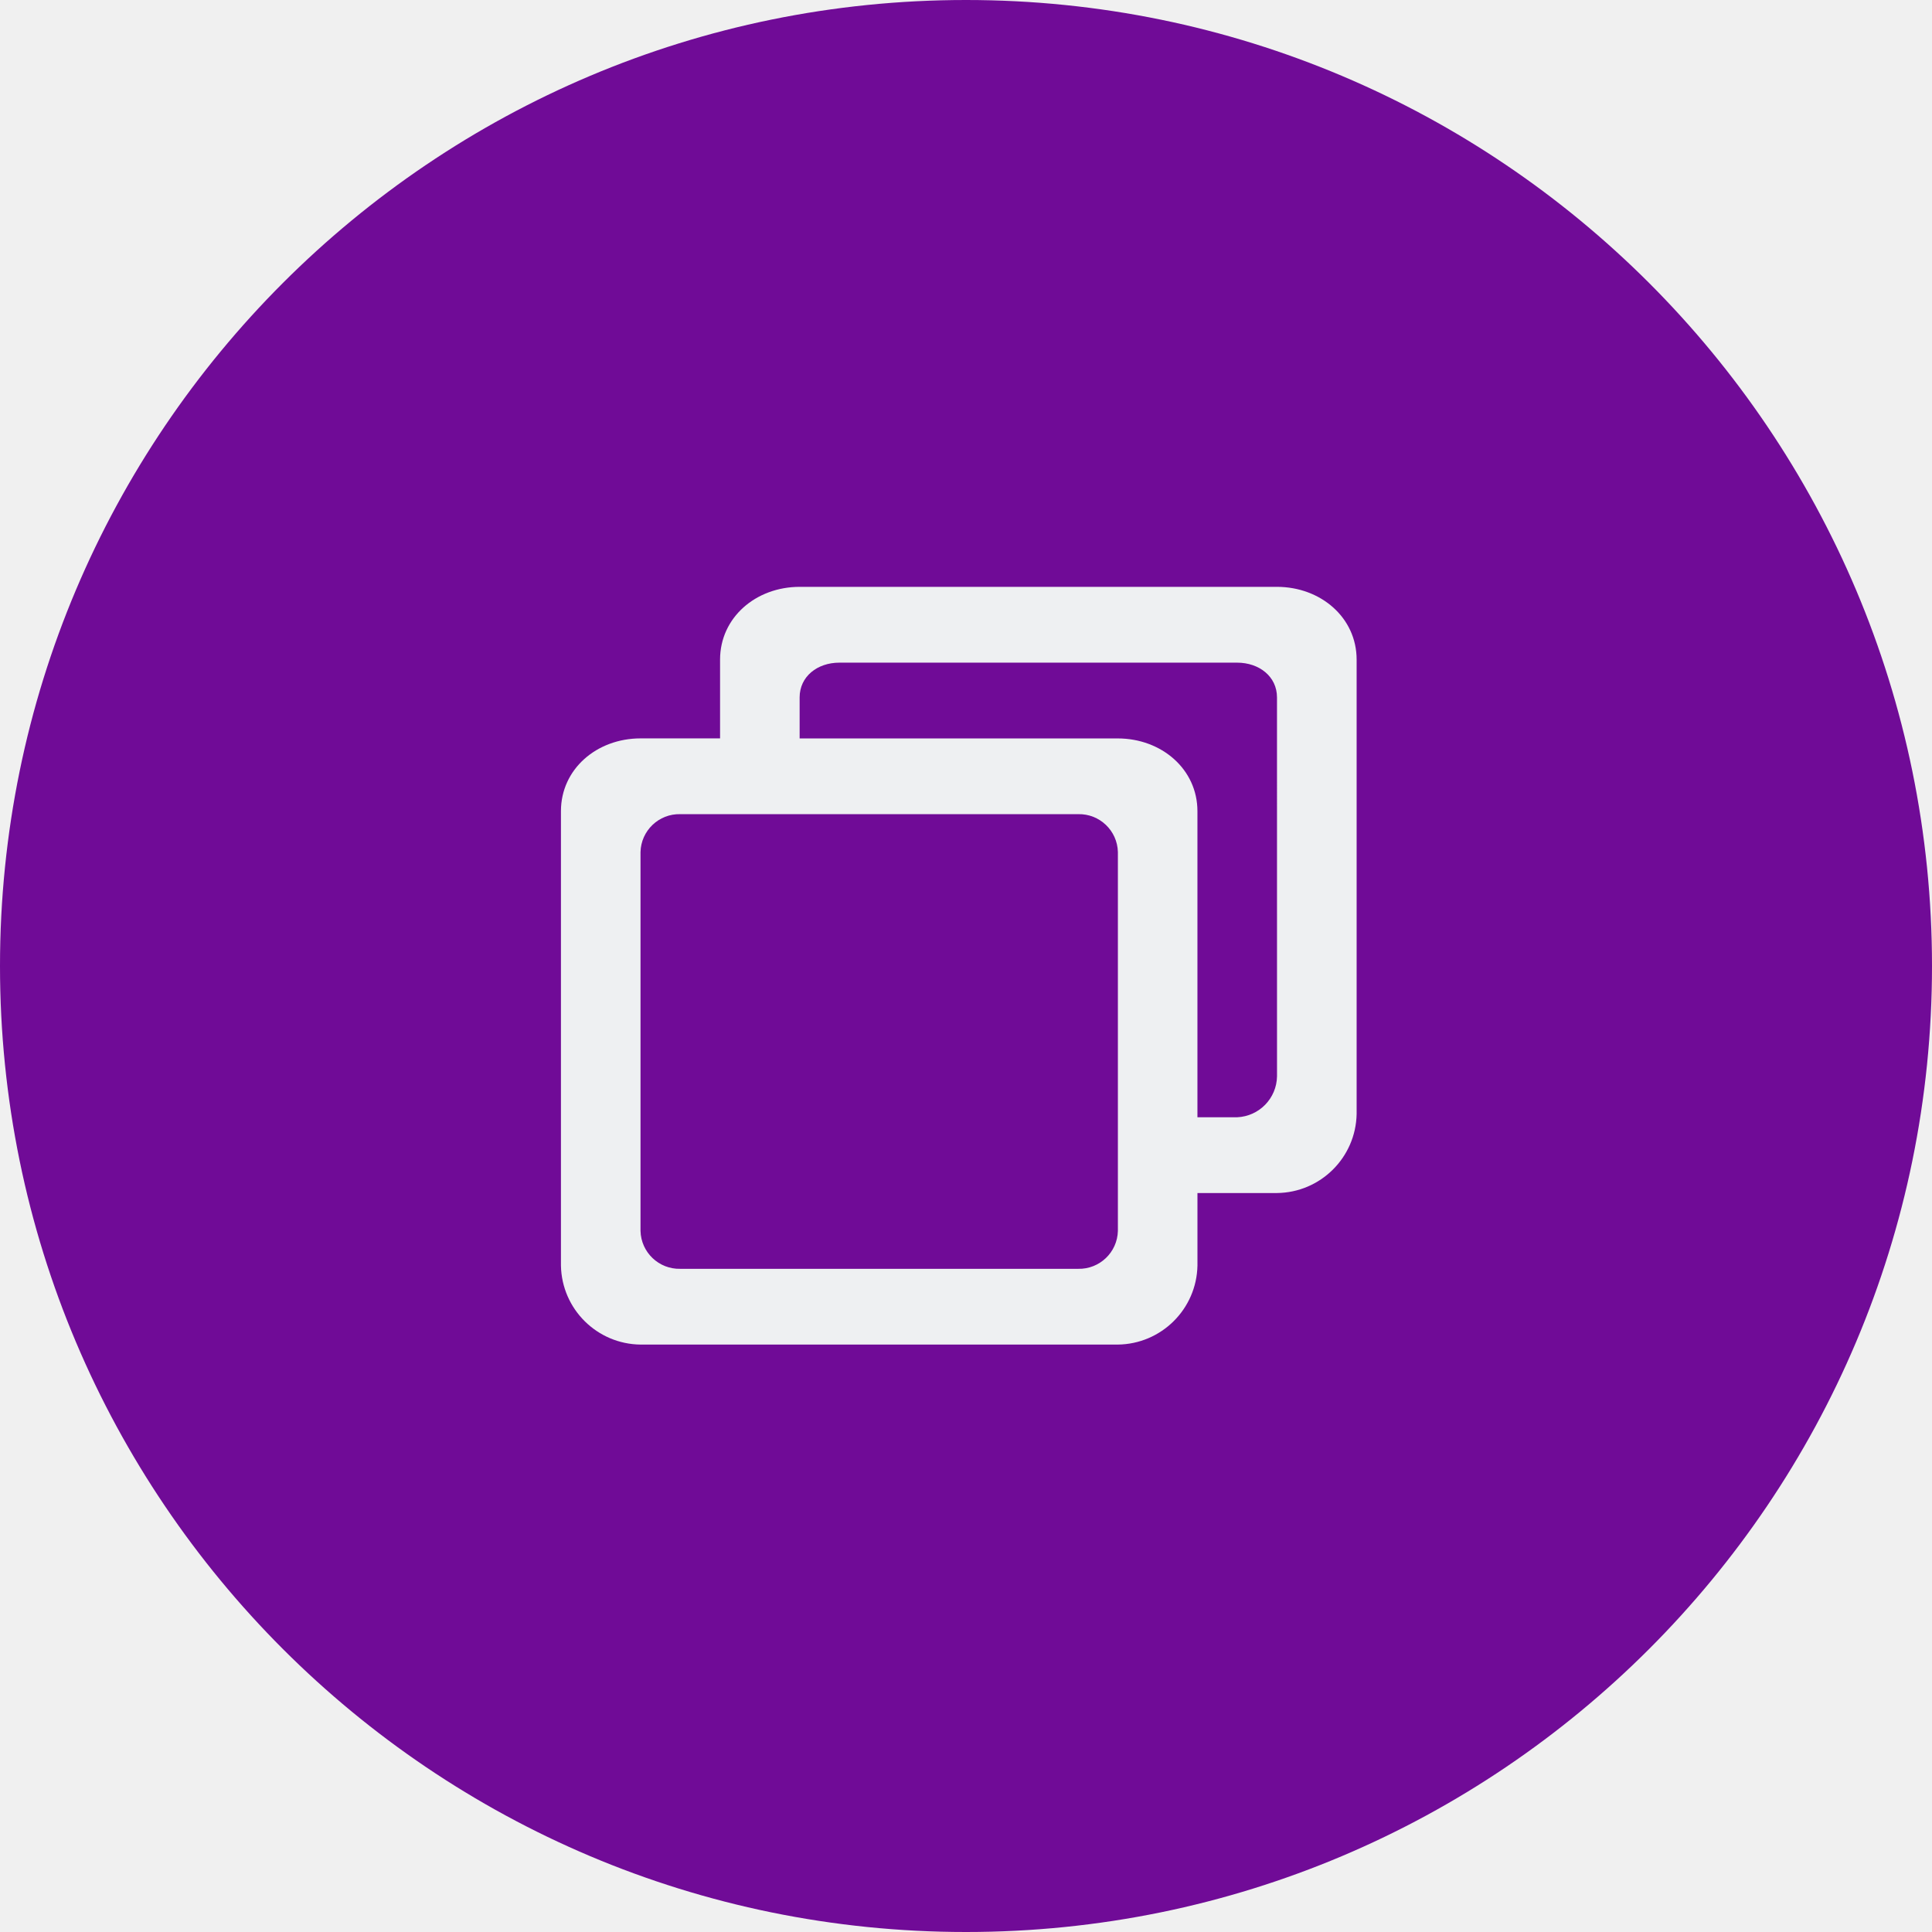
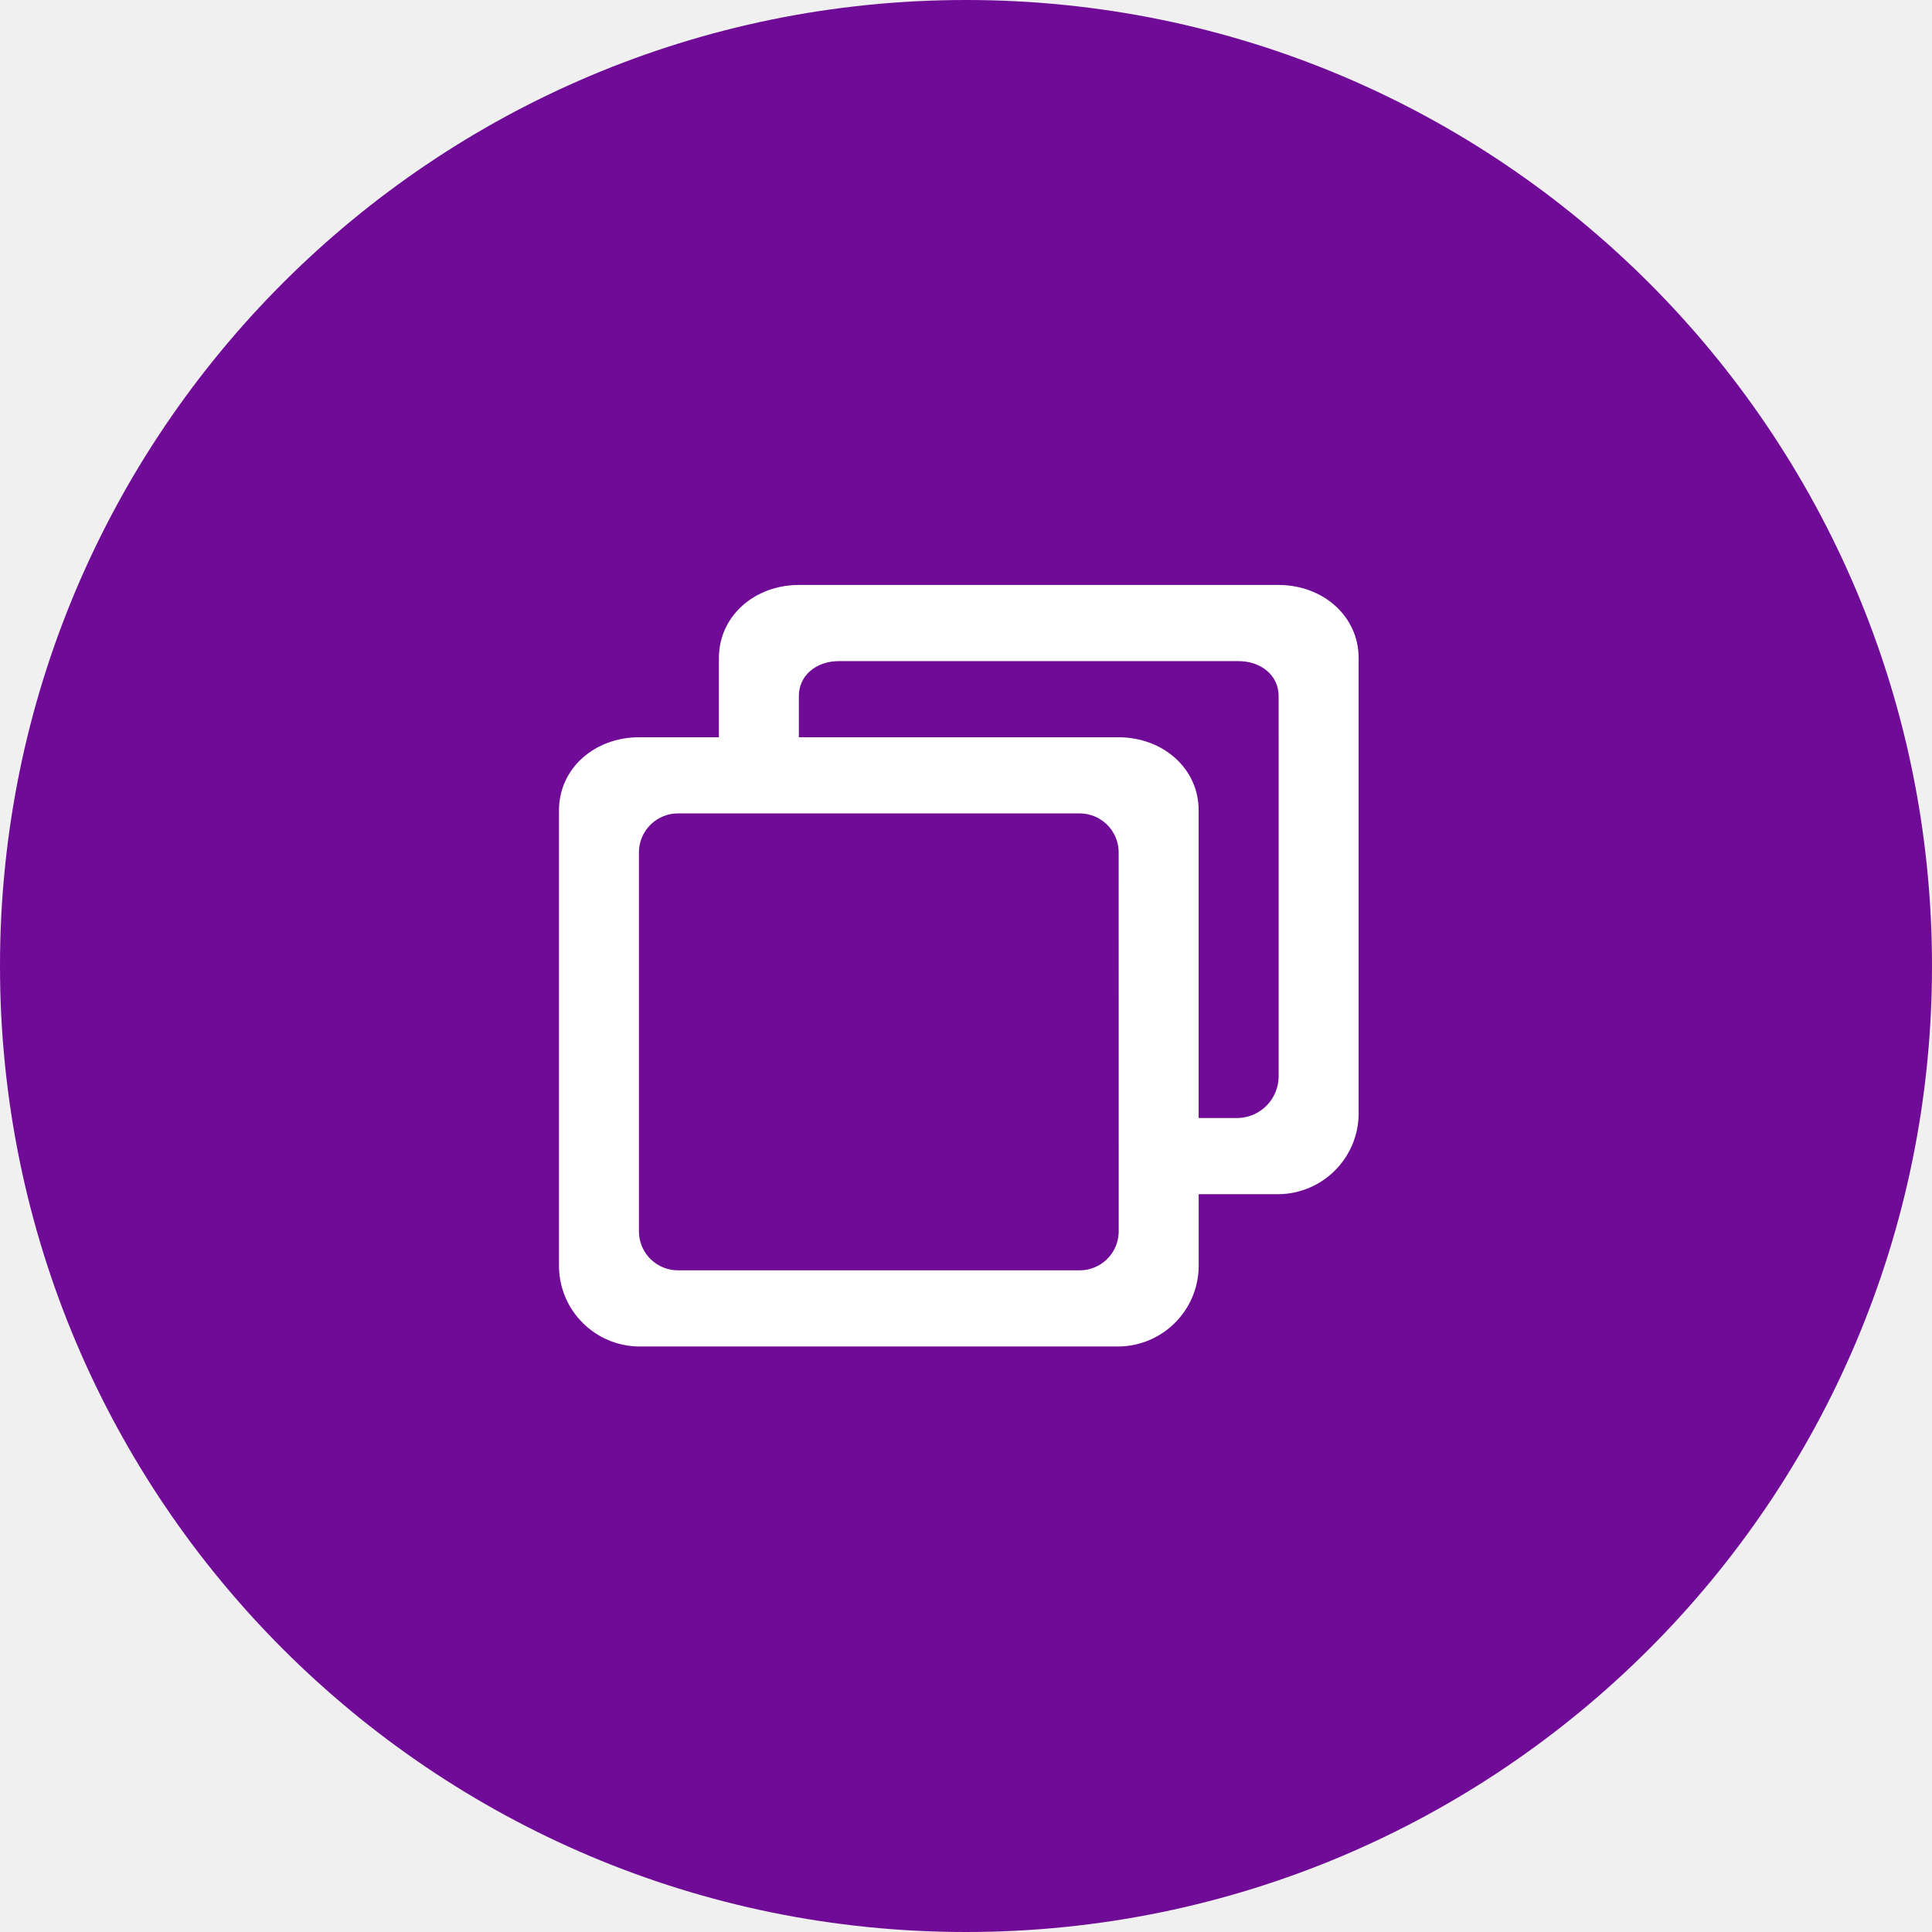
- <svg xmlns="http://www.w3.org/2000/svg" width="180" height="180" viewBox="0 0 180 180">
+ <svg xmlns="http://www.w3.org/2000/svg" width="200" height="200" viewBox="0 0 200 200">
  <g id="registration" transform="translate(-0.478 -0.478)">
-     <circle id="Ellipse_21" data-name="Ellipse 21" cx="90" cy="90" r="90" transform="translate(0.478 0.478)" fill="#700b97" />
-     <path id="multitasking" d="M69.715,445.6A3.883,3.883,0,0,1,66,449.418H62.3V420.9c0-3.9-3.332-6.777-7.43-6.777H25.238V410.3c0-1.948,1.652-3.237,3.7-3.237H66c2.047,0,3.713,1.288,3.713,3.237ZM54.889,460.008a3.622,3.622,0,0,1-3.706,3.53H14.119a3.622,3.622,0,0,1-3.706-3.53v-35.3a3.619,3.619,0,0,1,3.706-3.53H51.183a3.619,3.619,0,0,1,3.706,3.53ZM69.7,400H25.245c-4.1,0-7.42,2.873-7.42,6.777v7.342H10.42c-4.1,0-7.42,2.873-7.42,6.777v42.337a7.5,7.5,0,0,0,7.42,7.363H54.872a7.507,7.507,0,0,0,7.43-7.363v-6.756h7.4a7.507,7.507,0,0,0,7.43-7.363V406.777c0-3.9-3.332-6.777-7.43-6.777Z" transform="translate(49.74 -344.847)" fill="#eef0f2" fill-rule="evenodd" />
+     <circle id="Ellipse_21" data-name="Ellipse 21" cx="100" cy="100" r="100" transform="translate(0.478 0.478)" fill="#700b97" />
+     <path id="multitasking" d="M77.5,450.915a4.335,4.335,0,0,1-4.147,4.269H69.22V423.335c0-4.359-3.721-7.568-8.3-7.568H27.833V411.5c0-2.176,1.845-3.615,4.131-3.615H73.351c2.286,0,4.147,1.439,4.147,3.615ZM60.943,467.009a4.044,4.044,0,0,1-4.139,3.942H15.416a4.044,4.044,0,0,1-4.139-3.942V427.592a4.042,4.042,0,0,1,4.139-3.942H56.8a4.042,4.042,0,0,1,4.139,3.942ZM77.478,400H27.841c-4.58,0-8.285,3.209-8.285,7.568v8.2h-8.27c-4.58,0-8.285,3.208-8.285,7.568v47.277a8.37,8.37,0,0,0,8.285,8.222H60.923a8.383,8.383,0,0,0,8.3-8.222v-7.544h8.258a8.383,8.383,0,0,0,8.3-8.222V407.568c0-4.359-3.721-7.568-8.3-7.568Z" transform="translate(55.343 -338.968)" fill="#fff" fill-rule="evenodd" />
  </g>
</svg>
